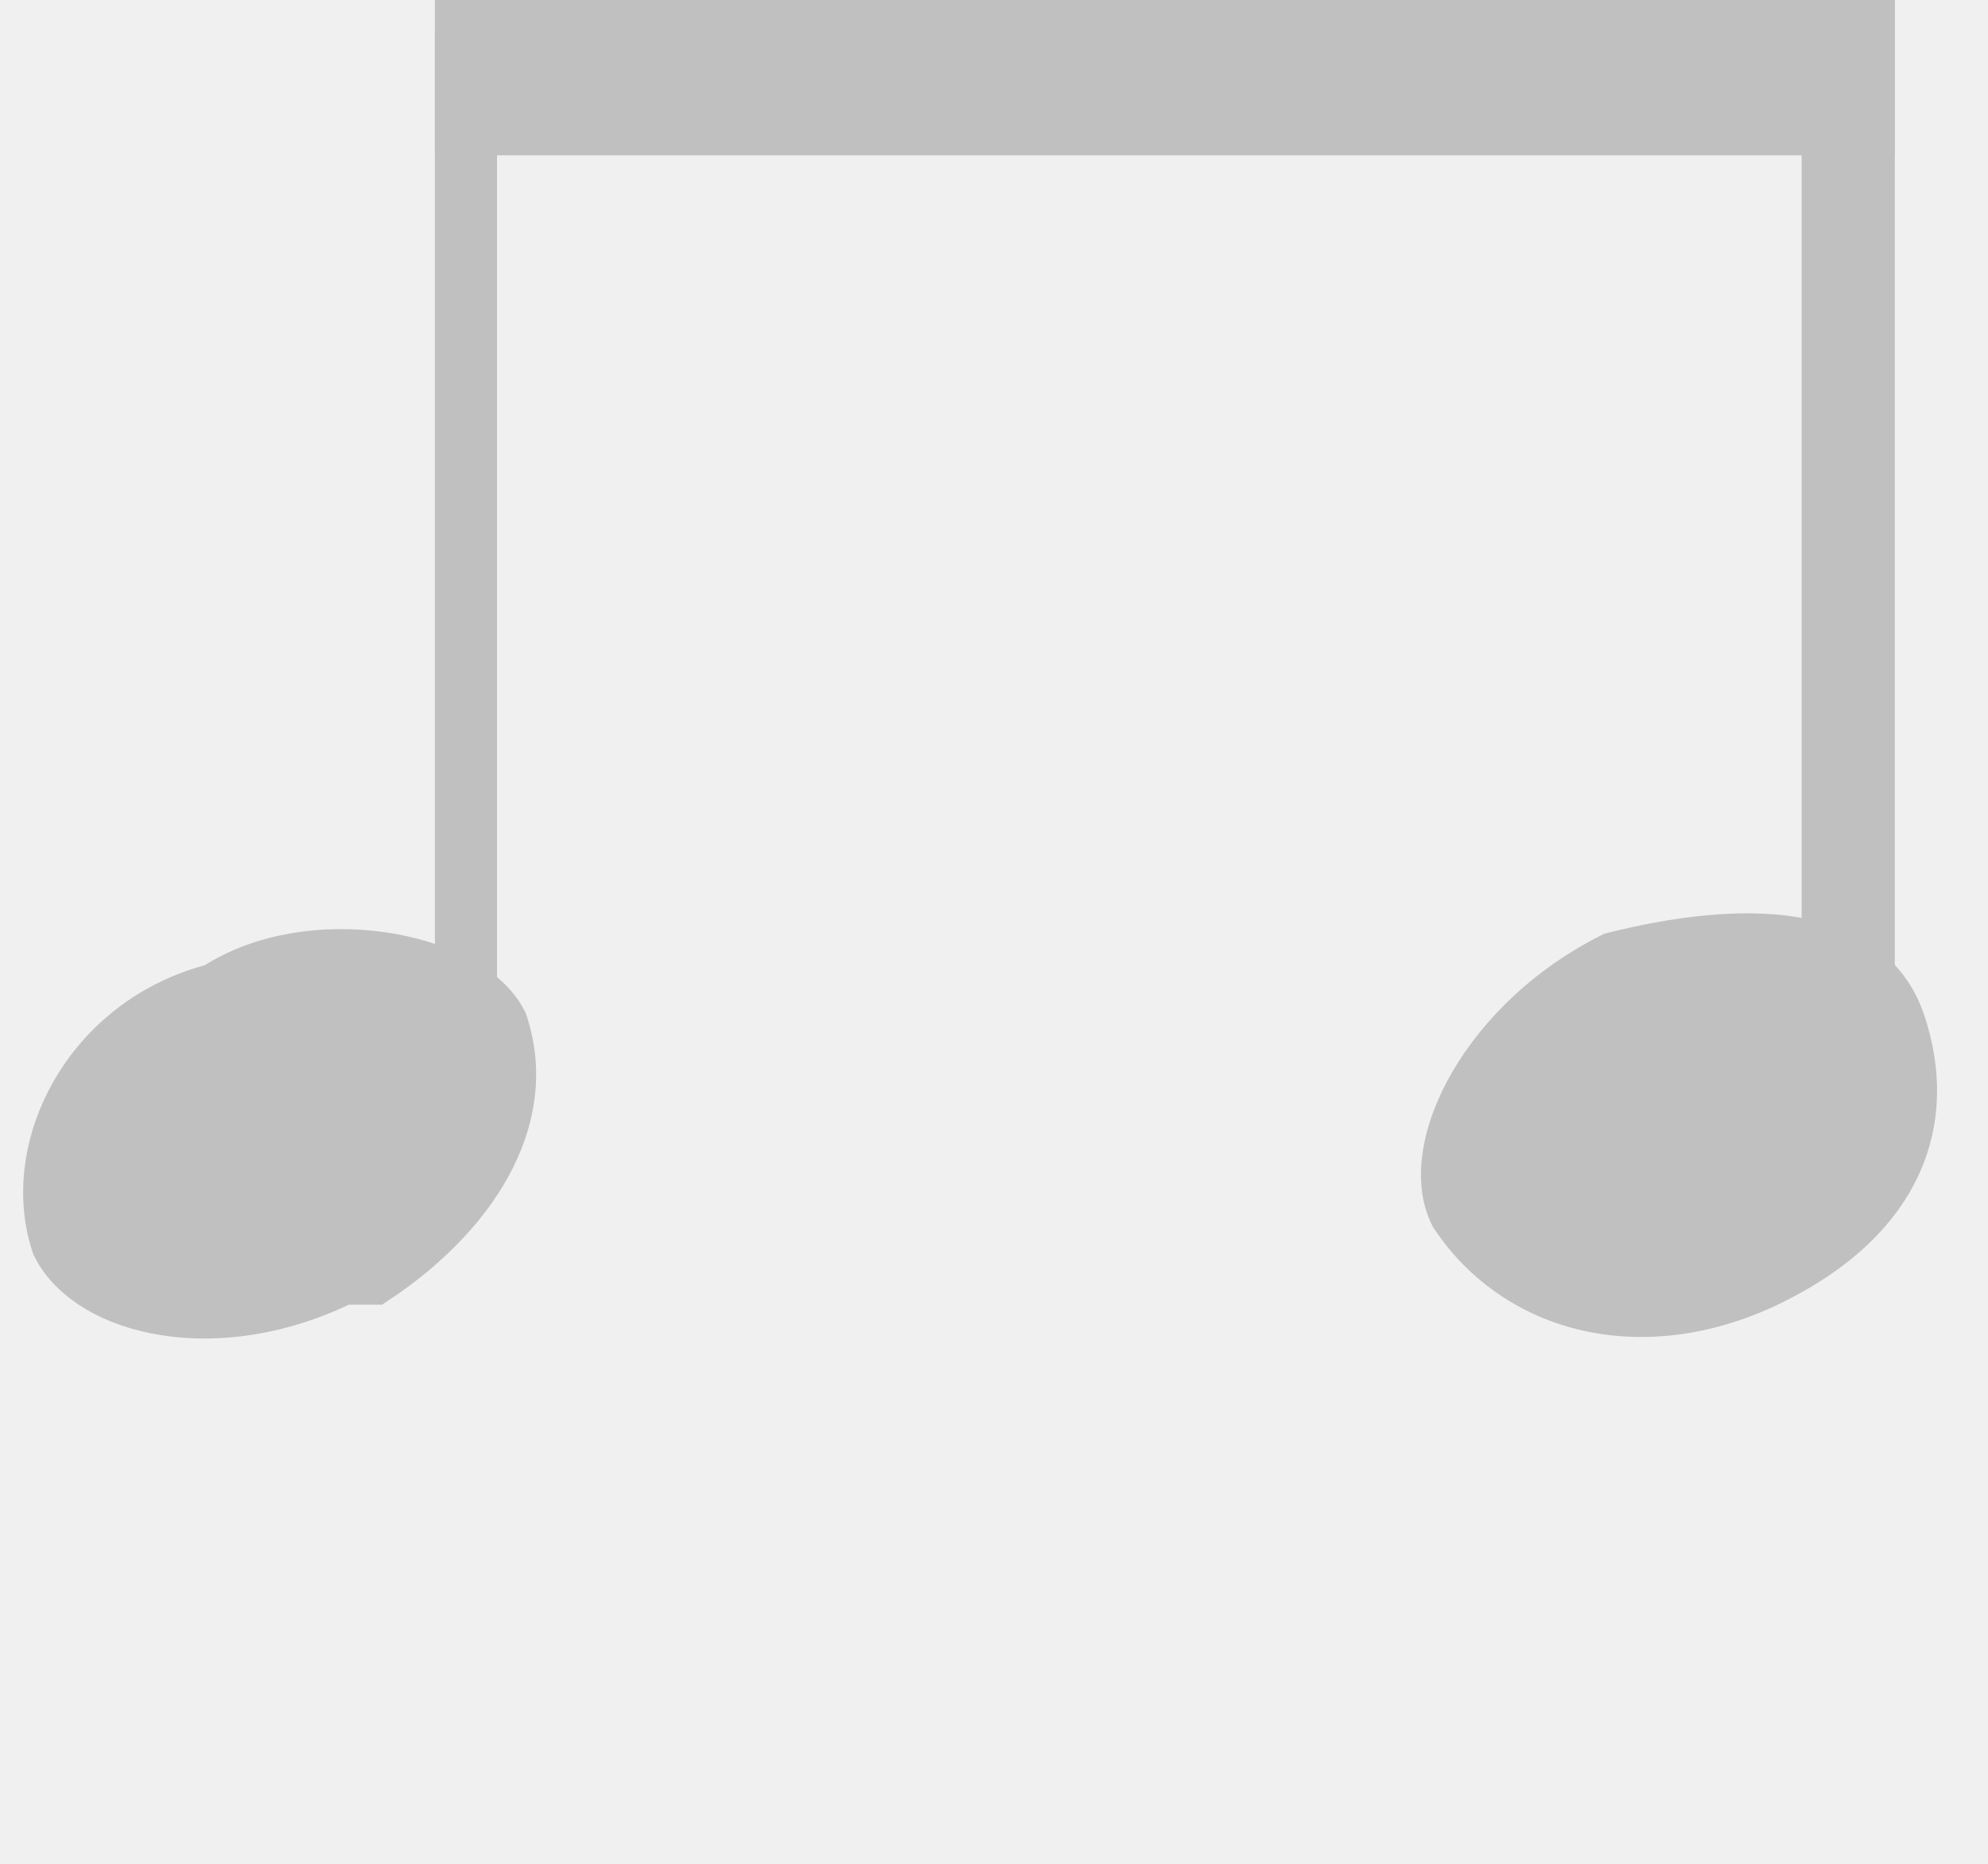
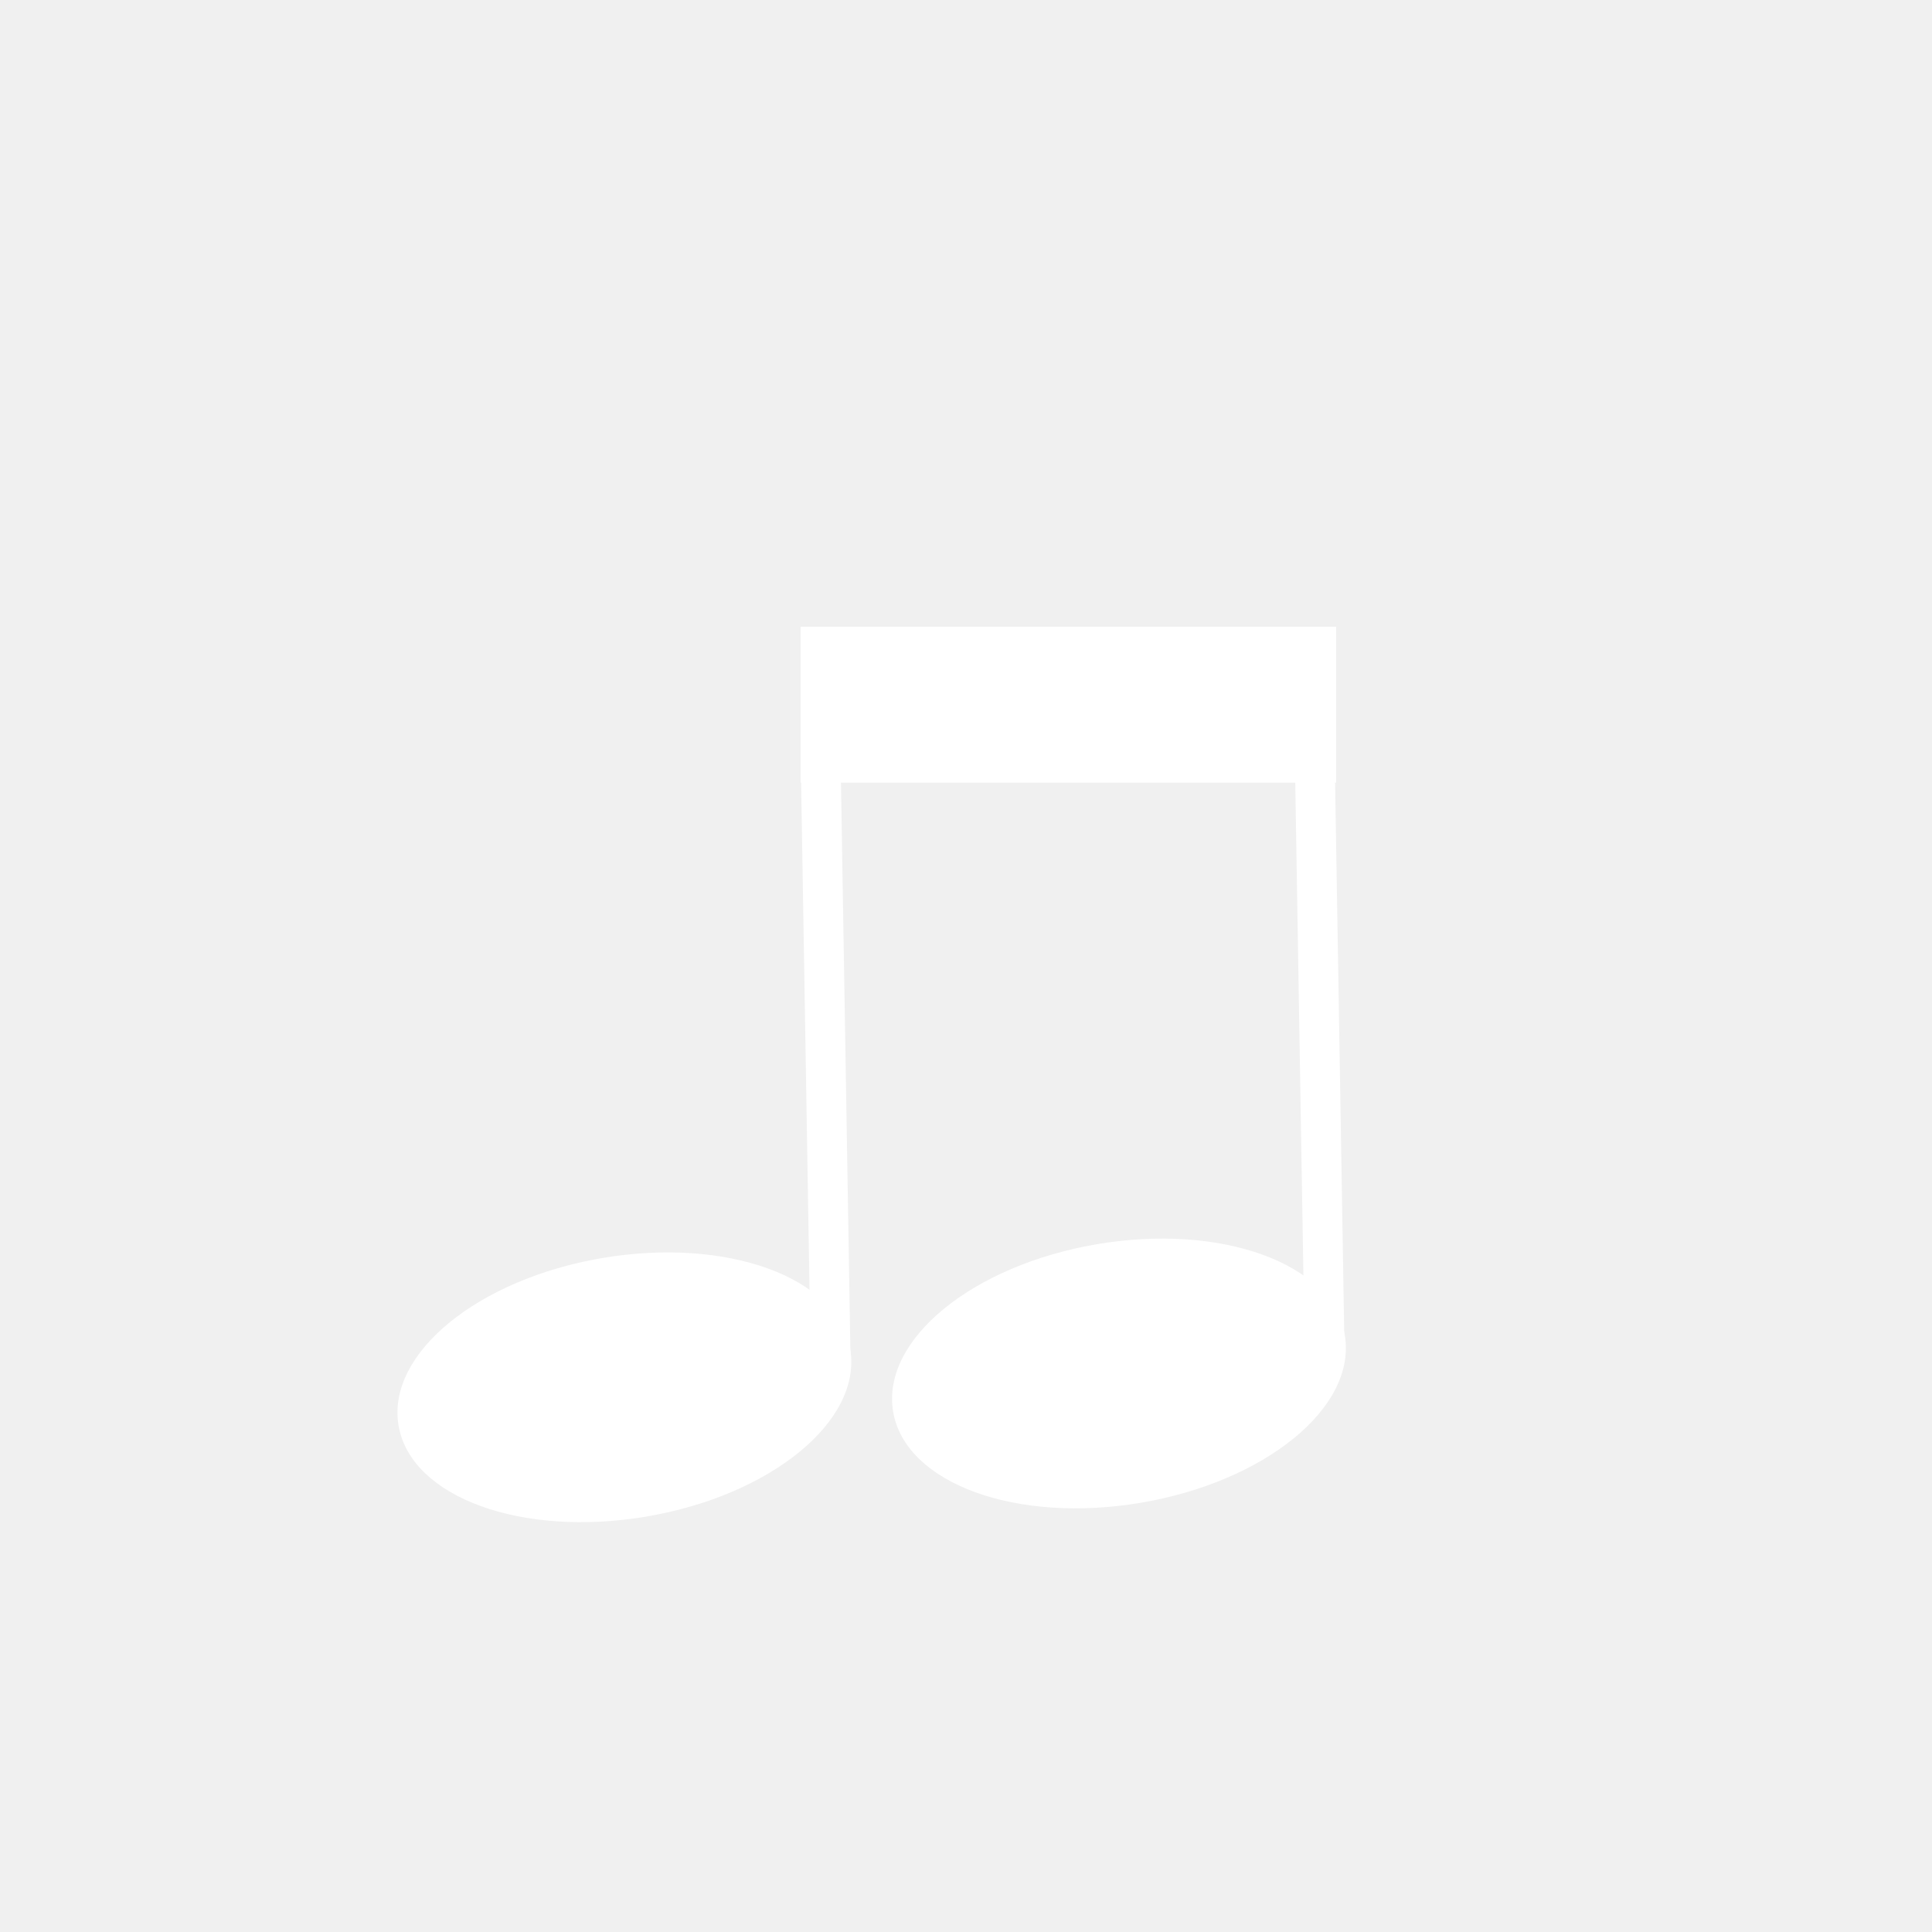
- <svg xmlns="http://www.w3.org/2000/svg" viewBox="0 0 32 30">
-   <g transform="scale(0.5) matrix(-1,0,0,-1,540,260)">
-     <path d="M 483,219 C 479,221 478,224 479,227 C 480,230 484,230 488,229 C 492,227 494,223 493,221 C 491,218 487,217 483,219 C 483,219 483,219 483,219 z " style="stroke:#C0C0C0;stroke-width:2;fill:#C0C0C0" />
-     <rect y="223" x="480" height="37" width="1" style="stroke:#C0C0C0;stroke-width:2;fill:#C0C0C0" />
-     <path d="M 528,219 C 525,221 523,224 524,227 C 525,229 530,230 533,228 C 537,227 539,223 538,220 C 537,218 533,217 529,219 C 529,219 529,219 528,219 z " style="stroke:#C0C0C0;stroke-width:2;fill:#C0C0C0" />
-     <path d="M 525,225 L 525,259" style="stroke:#C0C0C0;stroke-width:2;fill:#C0C0C0" />
-     <rect y="256" x="480" height="5" width="45" style="stroke:#C0C0C0;stroke-width:2;fill:#C0C0C0" />
+ <svg xmlns="http://www.w3.org/2000/svg" width="40" height="40" viewBox="0 0 400 400">
+   <g transform="translate(-50,-50) scale(0.3)">
+     <path d="M443.97 1150.06C435.845 1102.02 498.028 1051.45 582.859 1037.11 667.69 1022.76 743.046 1050.06 751.17 1098.1 759.295 1146.13 697.112 1196.7 612.281 1211.05 527.45 1225.4 452.095 1198.09 443.97 1150.06Z" stroke="#FFFFFF" stroke-width="4.583" stroke-miterlimit="8" fill-rule="evenodd" fill="#FFFFFF" />
+     <path d="M785.302 1140.52C777.178 1092.49 839.361 1041.92 924.192 1027.57 1009.02 1013.22 1084.38 1040.53 1092.5 1088.56 1100.63 1136.59 1038.44 1187.16 953.613 1201.51 868.782 1215.86 793.427 1188.56 785.302 1140.52Z" stroke="#FFFFFF" stroke-width="4.583" stroke-miterlimit="8" fill="#FFFFFF" fill-rule="evenodd" />
+     <path d="M739.873 1103.69 733 689" stroke="#FFFFFF" stroke-width="27.5" stroke-miterlimit="8" fill="#FFFFFF" fill-rule="evenodd" />
+     <path d="M1080.87 1102.69 1074 688" stroke="#FFFFFF" stroke-width="27.5" stroke-miterlimit="8" fill="#FFFFFF" fill-rule="evenodd" />
+     <rect x="721.5" y="601.5" width="365" height="103" stroke="#FFFFFF" stroke-width="4.583" stroke-miterlimit="8" fill="#FFFFFF" />
  </g>
</svg>
